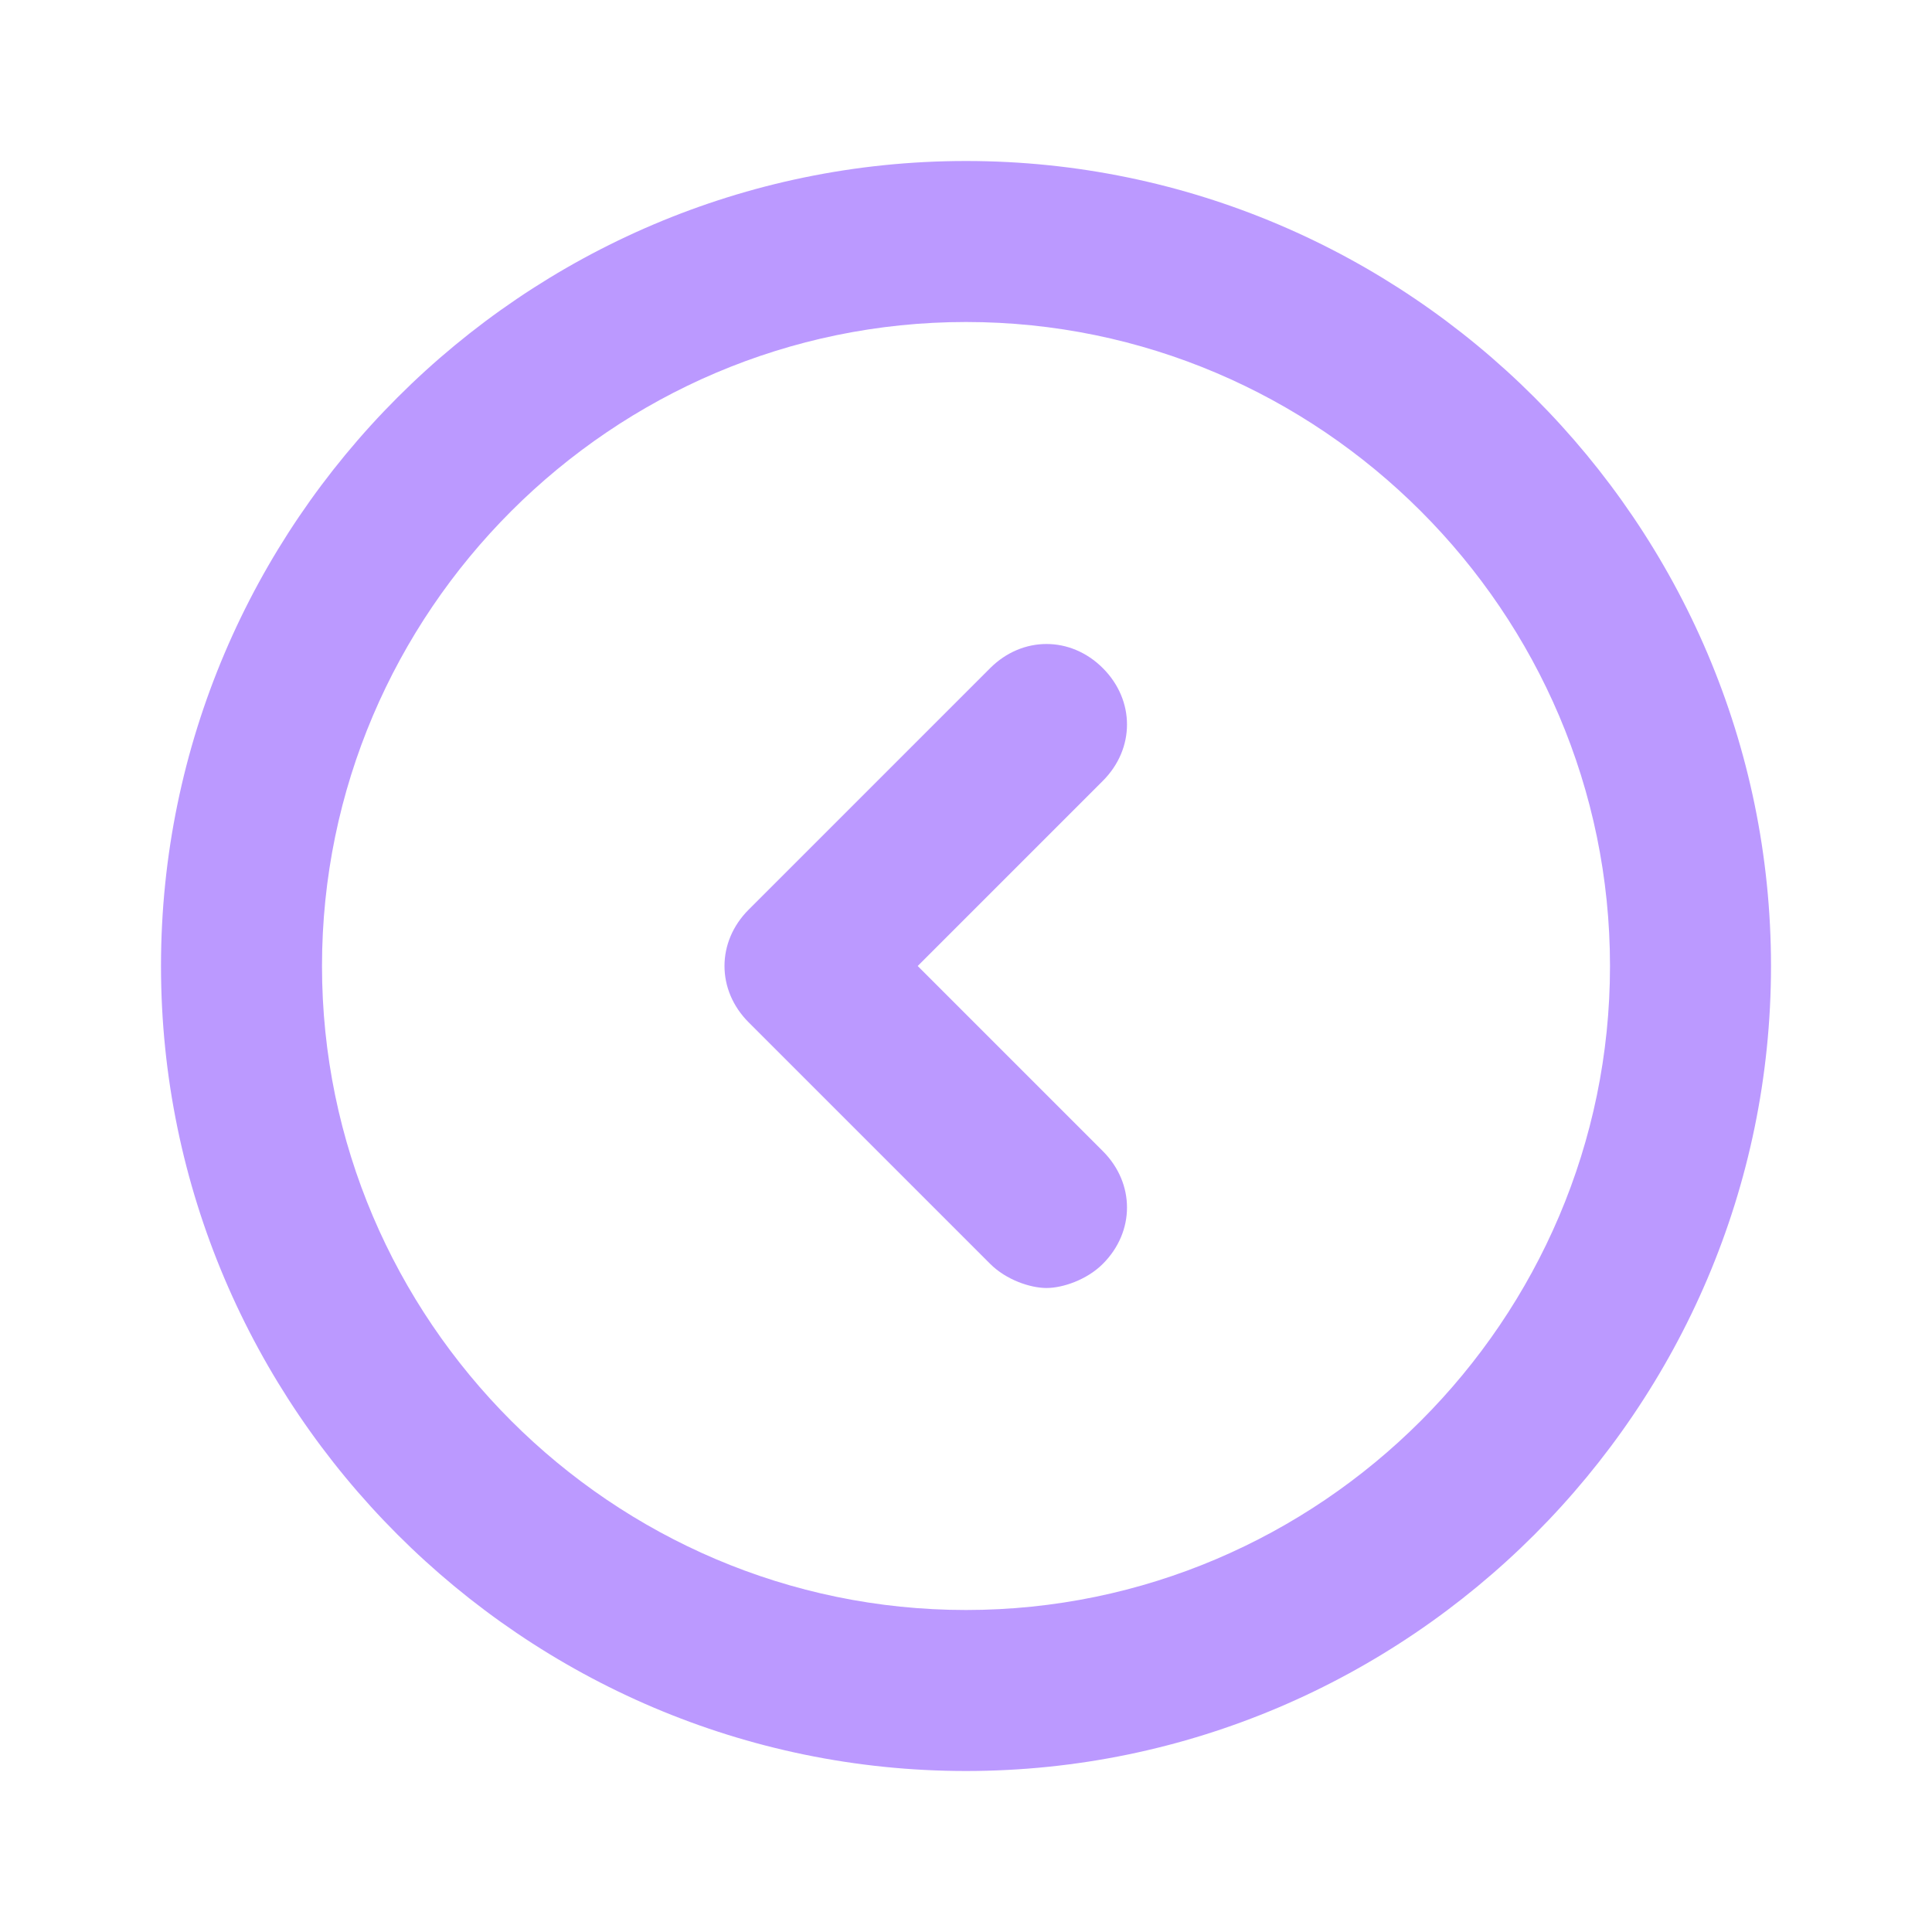
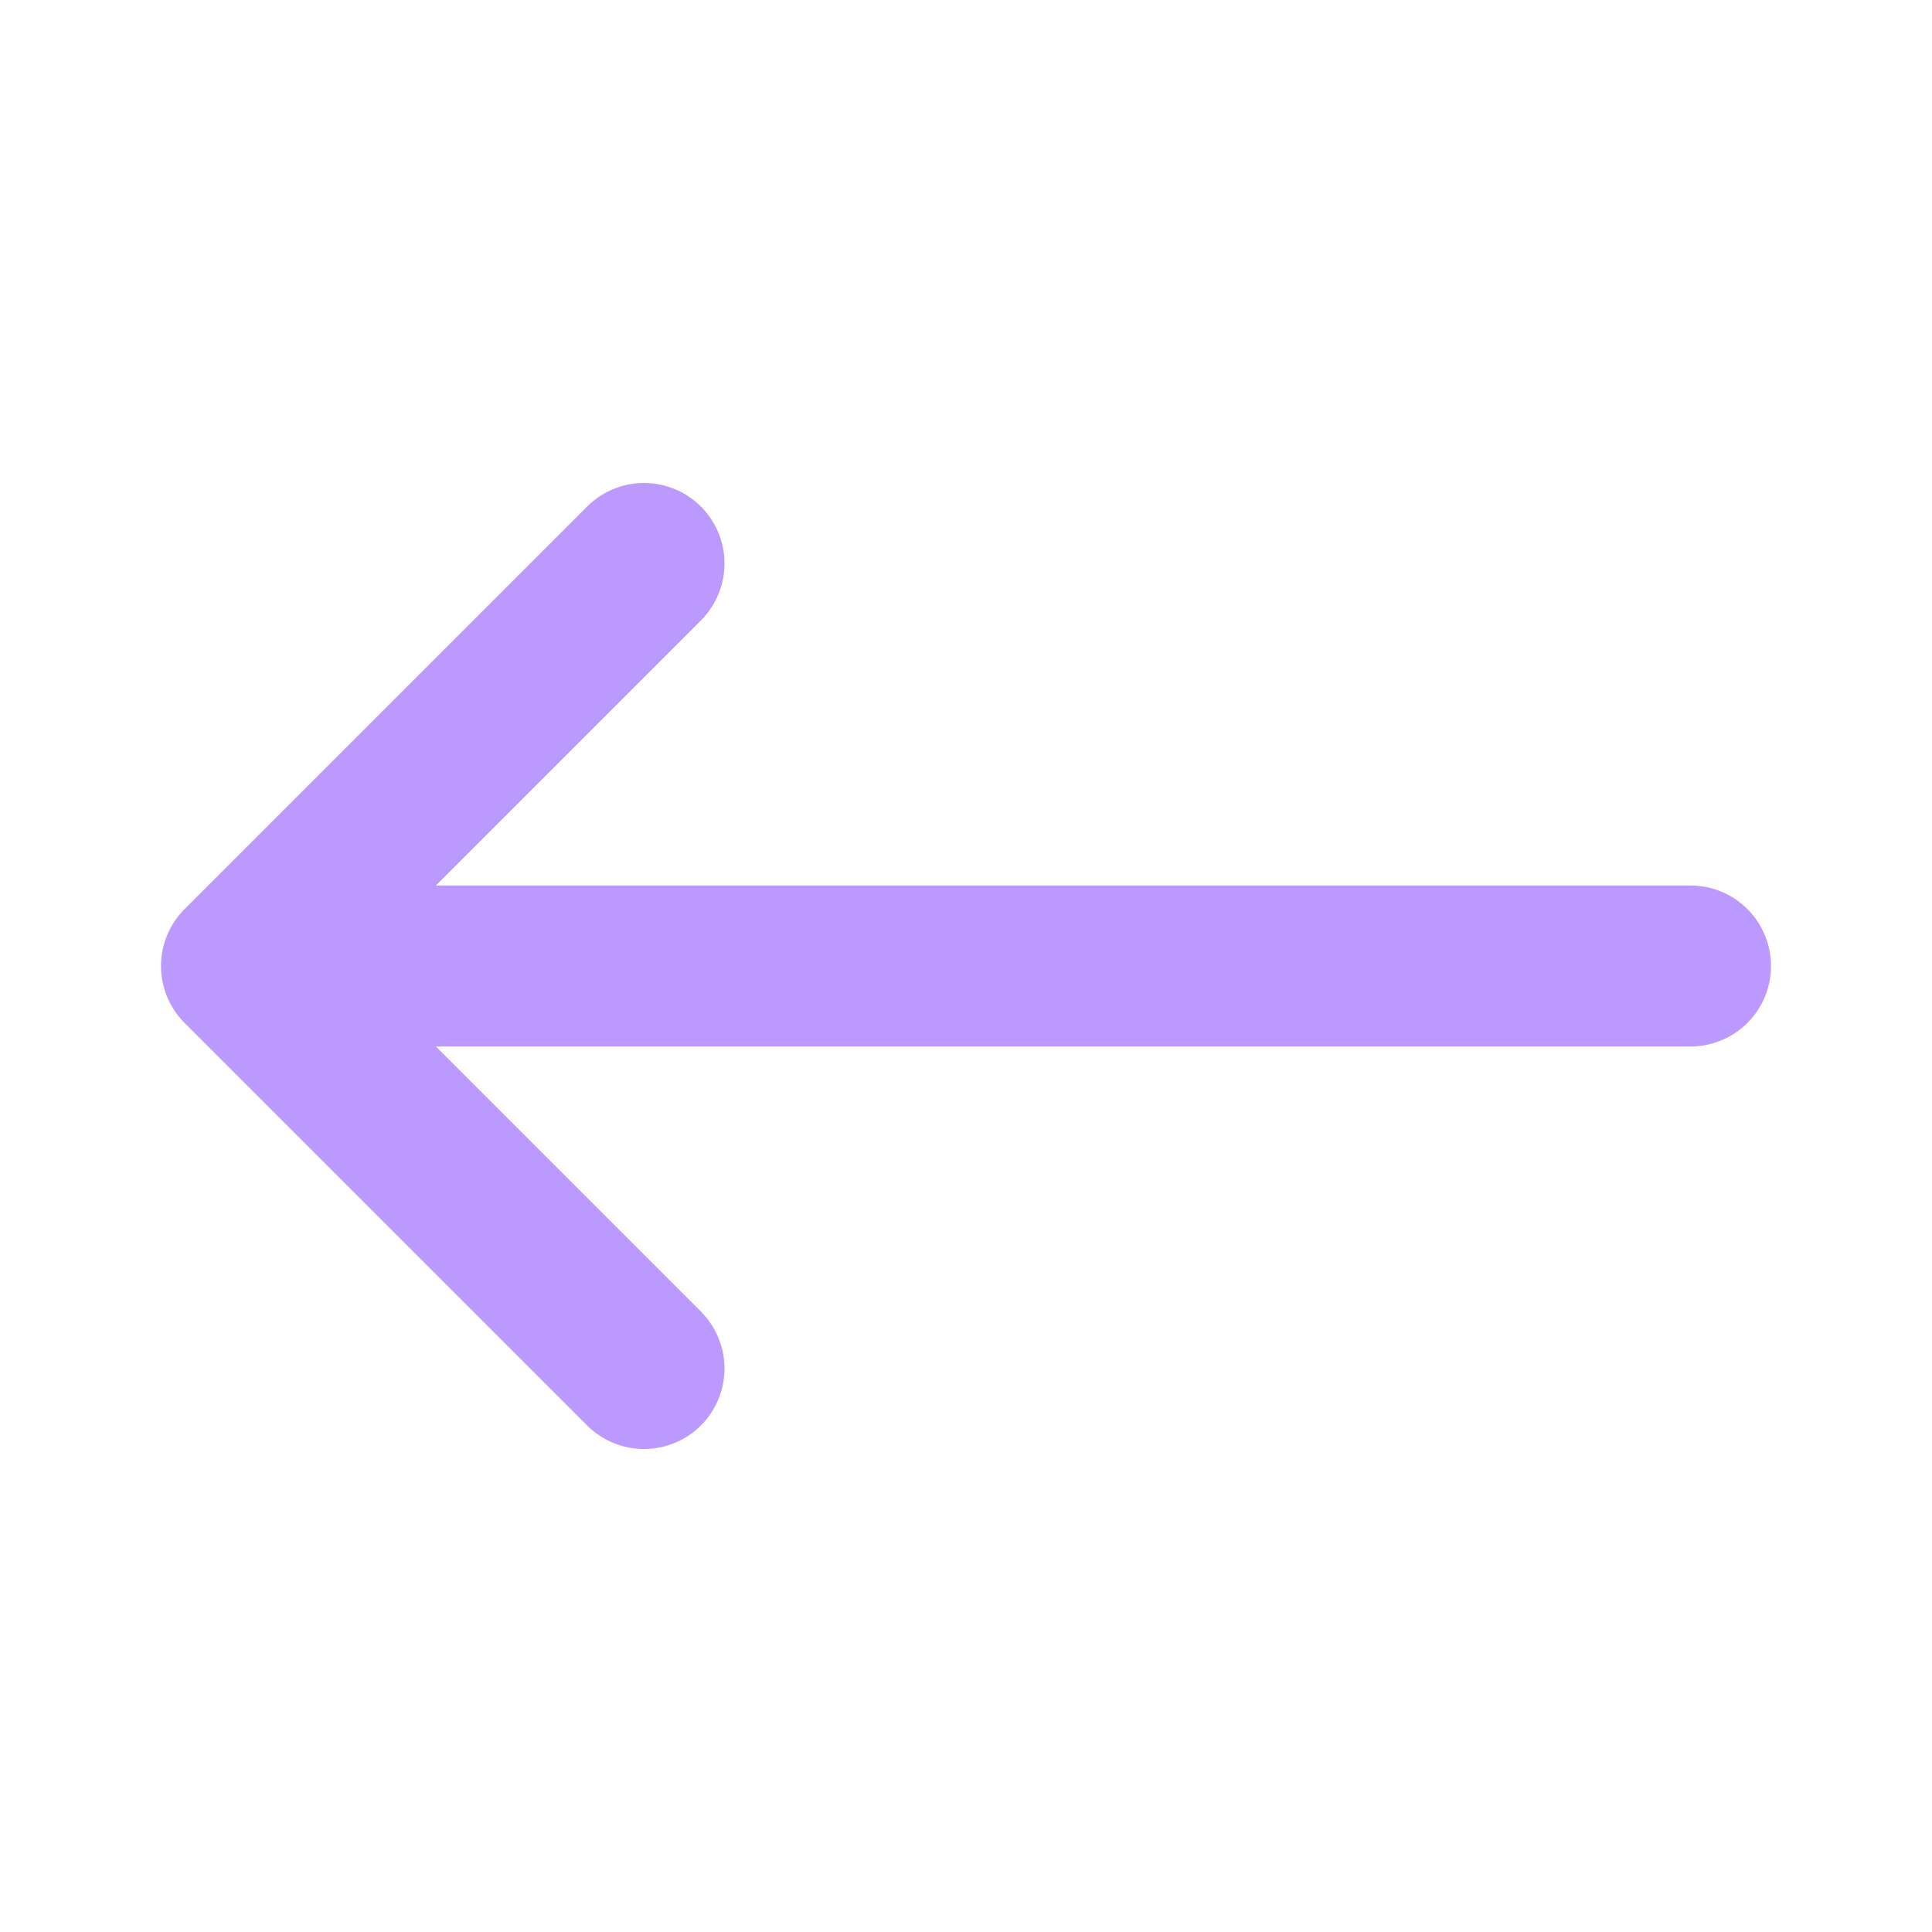
- <svg xmlns="http://www.w3.org/2000/svg" viewBox="0 0 24 24" version="1.1" xml:space="preserve" fill="#bb99ff">
+ <svg xmlns="http://www.w3.org/2000/svg" viewBox="0 0 24 24" fill="none">
  <g id="SVGRepo_bgCarrier" stroke-width="0" />
  <g id="SVGRepo_tracerCarrier" stroke-linecap="round" stroke-linejoin="round" />
  <g id="SVGRepo_iconCarrier">
-     <style type="text/css"> .st0{display:none;} .st1{display:inline;} .st2{opacity:0.2;fill:none;stroke:#000000;stroke-width:5.000000e-02;stroke-miterlimit:10;} </style>
-     <g class="st0" id="grid_system" />
-     <g id="_icons">
-       <g>
-         <path d="M12,2C6.5,2,2,6.5,2,12s4.5,10,10,10s10-4.5,10-10S17.5,2,12,2z M12,20c-4.4,0-8-3.6-8-8s3.6-8,8-8s8,3.6,8,8 S16.4,20,12,20z" />
-         <path d="M13.7,8.3c-0.4-0.4-1-0.4-1.4,0l-3,3c-0.4,0.4-0.4,1,0,1.4l3,3c0.2,0.2,0.5,0.3,0.7,0.3s0.5-0.1,0.7-0.3 c0.4-0.4,0.4-1,0-1.4L11.4,12l2.3-2.3C14.1,9.3,14.1,8.7,13.7,8.3z" />
-       </g>
+     <g id="Arrow / Arrow_Left_LG">
+       <path id="Vector" d="M3 12L8 17M3 12L8 7M3 12H21" stroke="#bb99ff" stroke-width="2" stroke-linecap="round" stroke-linejoin="round" />
    </g>
  </g>
</svg>
